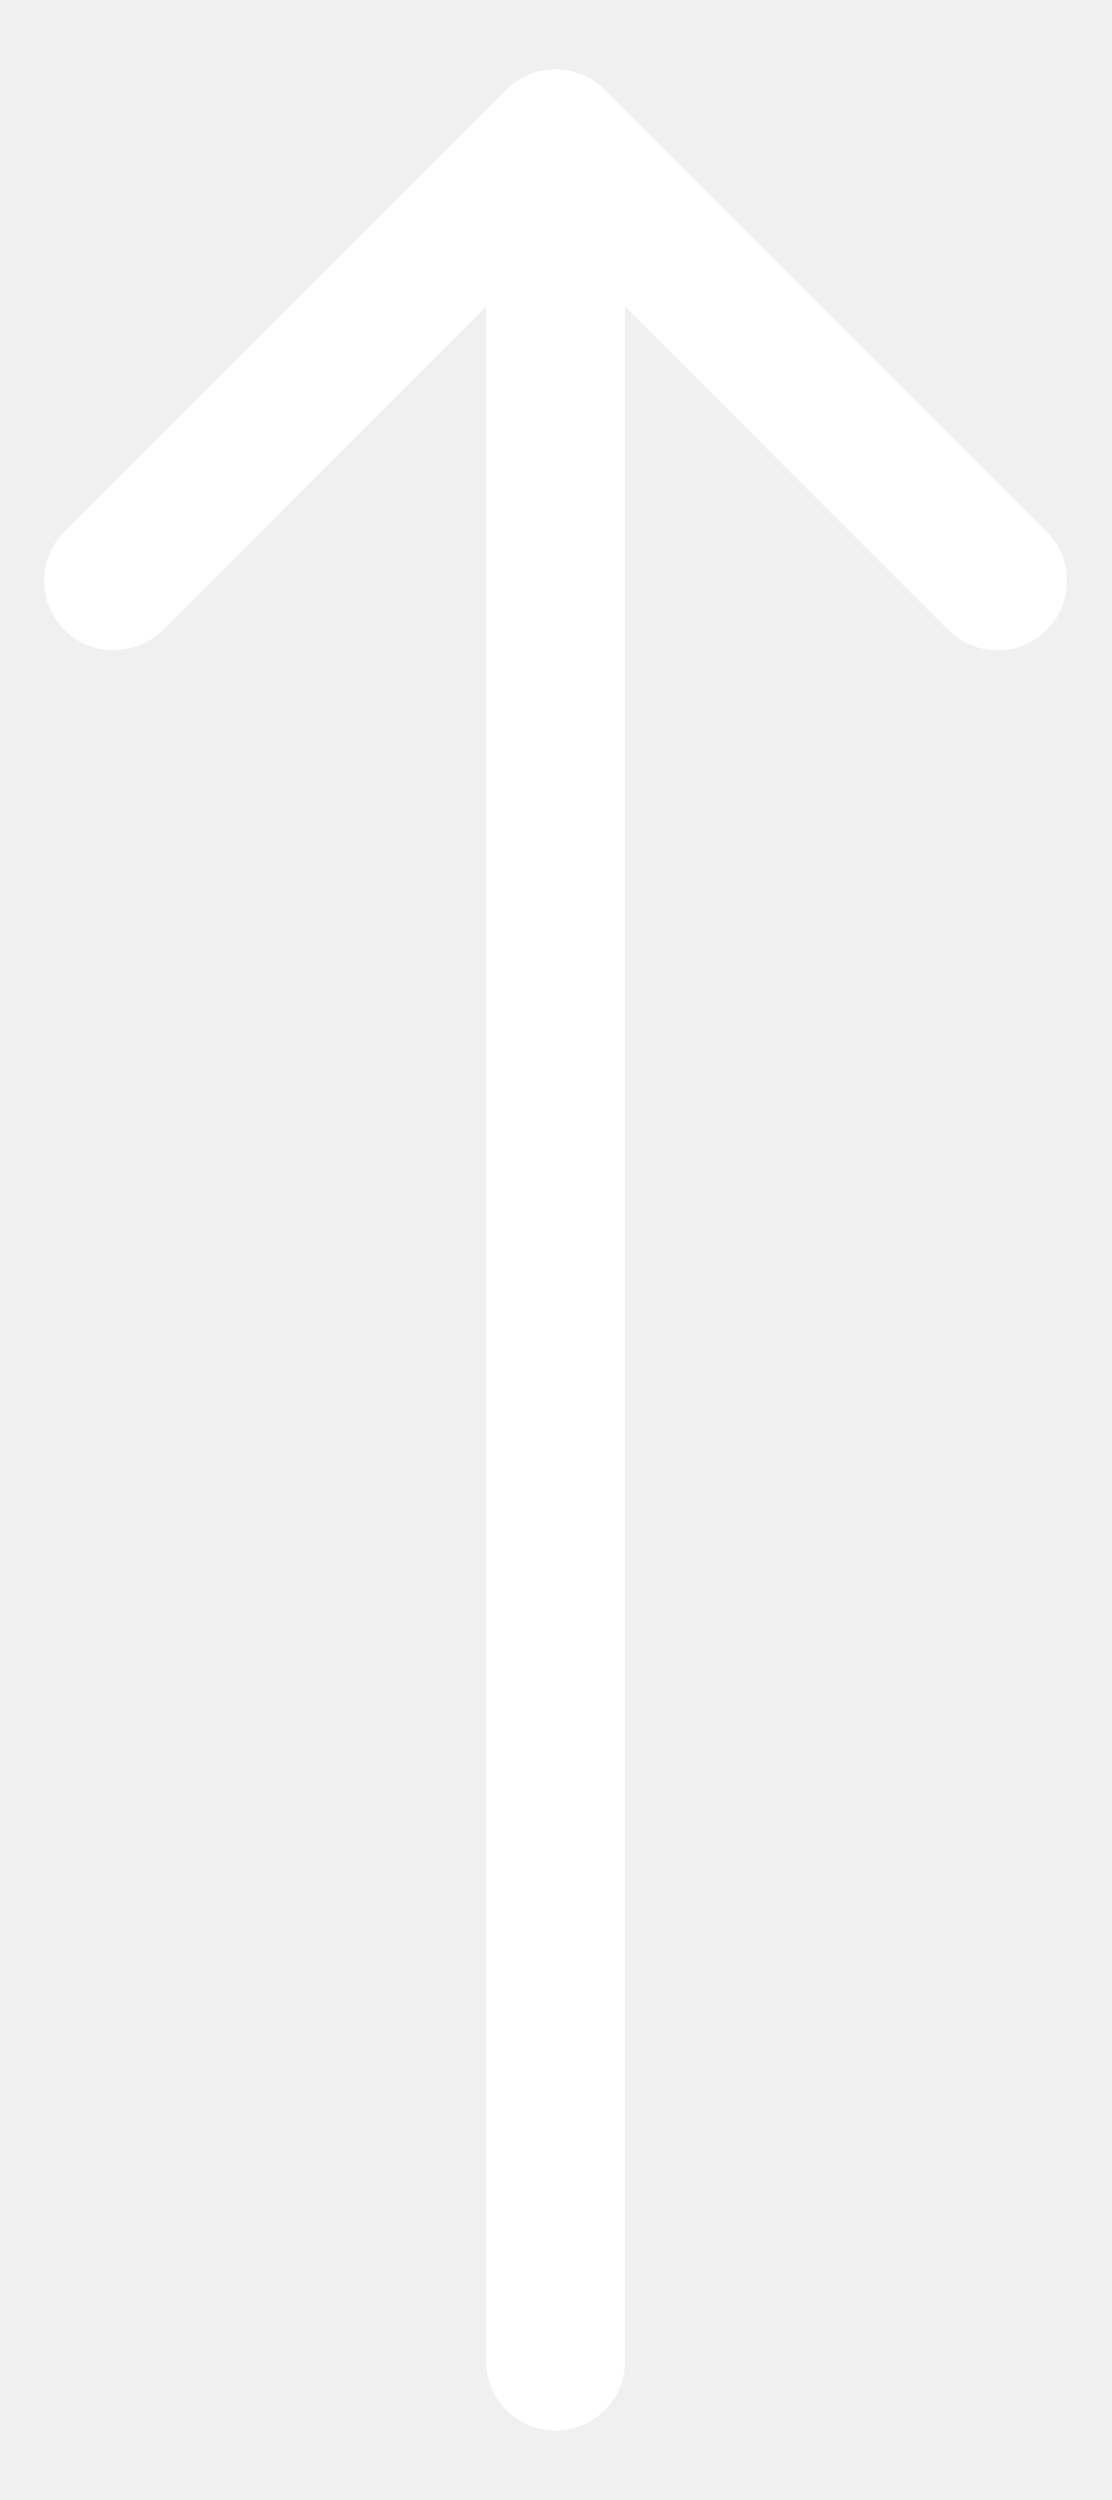
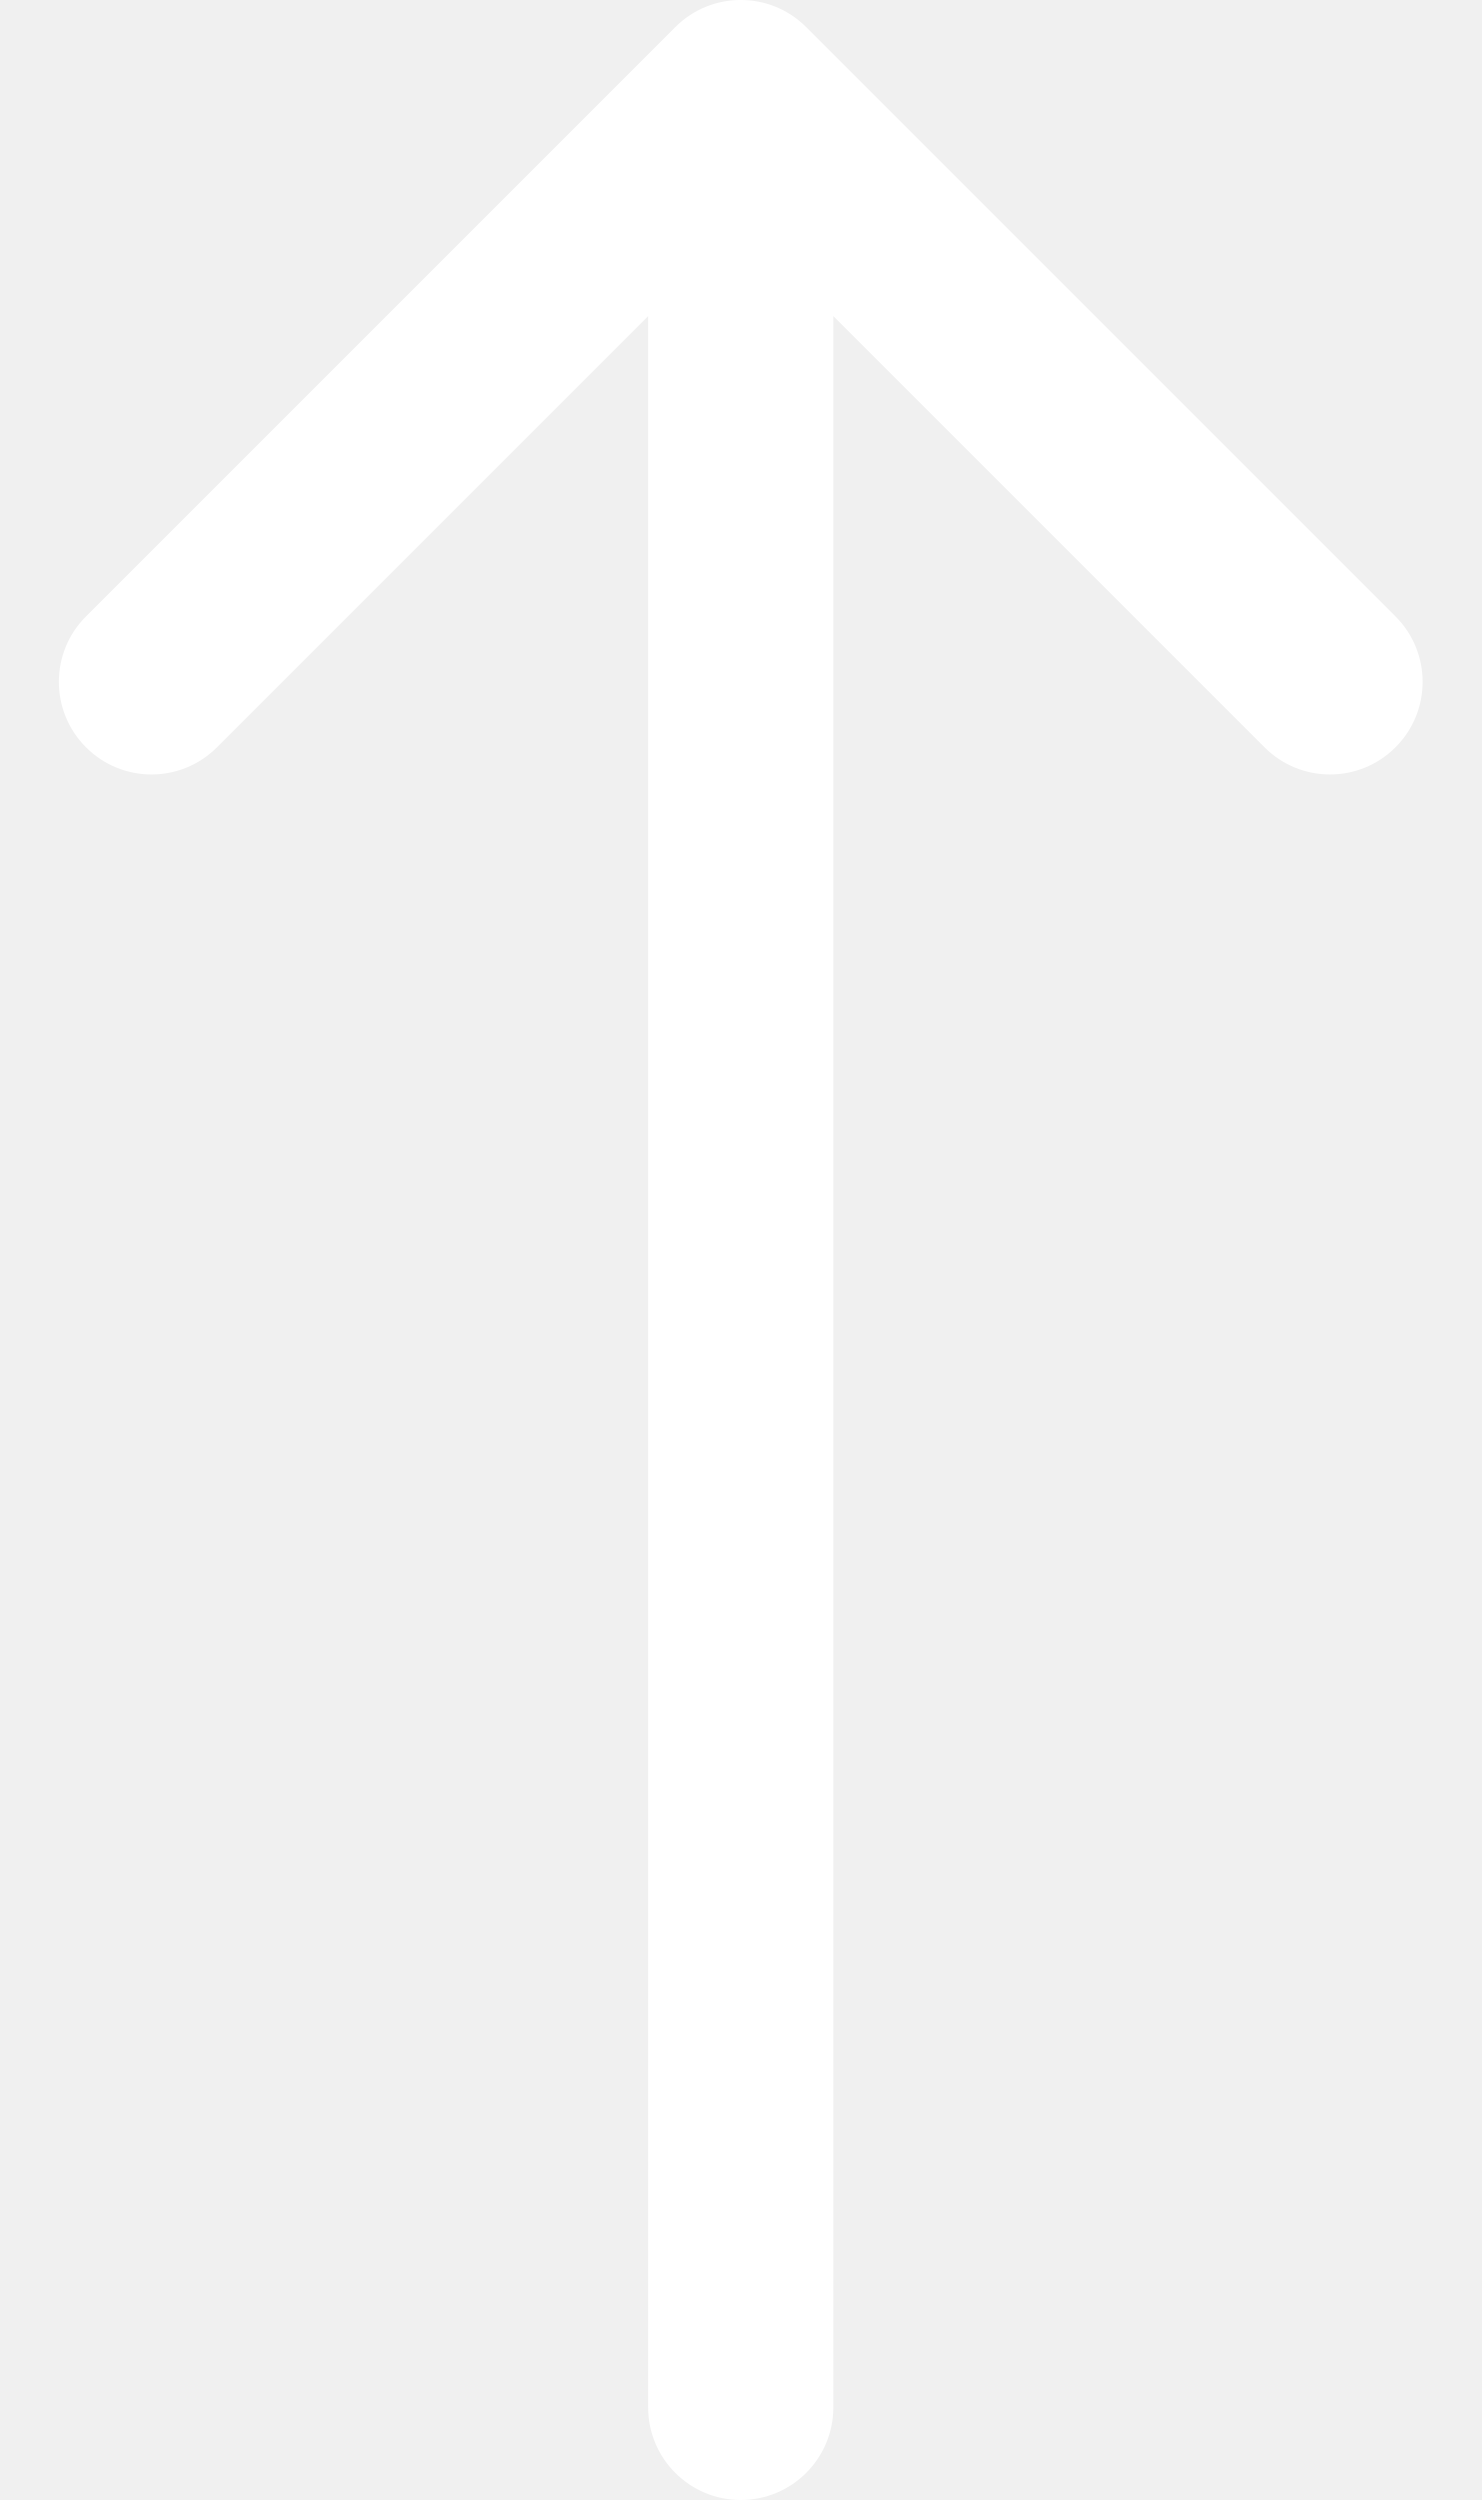
- <svg xmlns="http://www.w3.org/2000/svg" width="8" height="18" viewBox="0 0 8 18" fill="none">
-   <path d="M4.354 0.646C4.158 0.451 3.842 0.451 3.646 0.646L0.464 3.828C0.269 4.024 0.269 4.34 0.464 4.536C0.66 4.731 0.976 4.731 1.172 4.536L4 1.707L6.828 4.536C7.024 4.731 7.34 4.731 7.536 4.536C7.731 4.34 7.731 4.024 7.536 3.828L4.354 0.646ZM3.5 17C3.5 17.276 3.724 17.5 4 17.5C4.276 17.5 4.5 17.276 4.5 17L4 17L3.5 17ZM4 1L3.5 1L3.5 17L4 17L4.5 17L4.5 1L4 1Z" fill="white" />
+ <svg xmlns="http://www.w3.org/2000/svg" width="16" height="27" viewBox="0 0 16 27" fill="none">
+   <path d="M9 26C9 26.552 8.552 27 8 27C7.448 27 7 26.552 7 26L8 26L9 26ZM7.293 0.293C7.683 -0.098 8.317 -0.098 8.707 0.293L15.071 6.657C15.462 7.047 15.462 7.681 15.071 8.071C14.681 8.462 14.047 8.462 13.657 8.071L8 2.414L2.343 8.071C1.953 8.462 1.319 8.462 0.929 8.071C0.538 7.681 0.538 7.047 0.929 6.657L7.293 0.293ZM8 26L7 26L7 1L8 1L9 1L9 26L8 26Z" fill="white" />
</svg>
